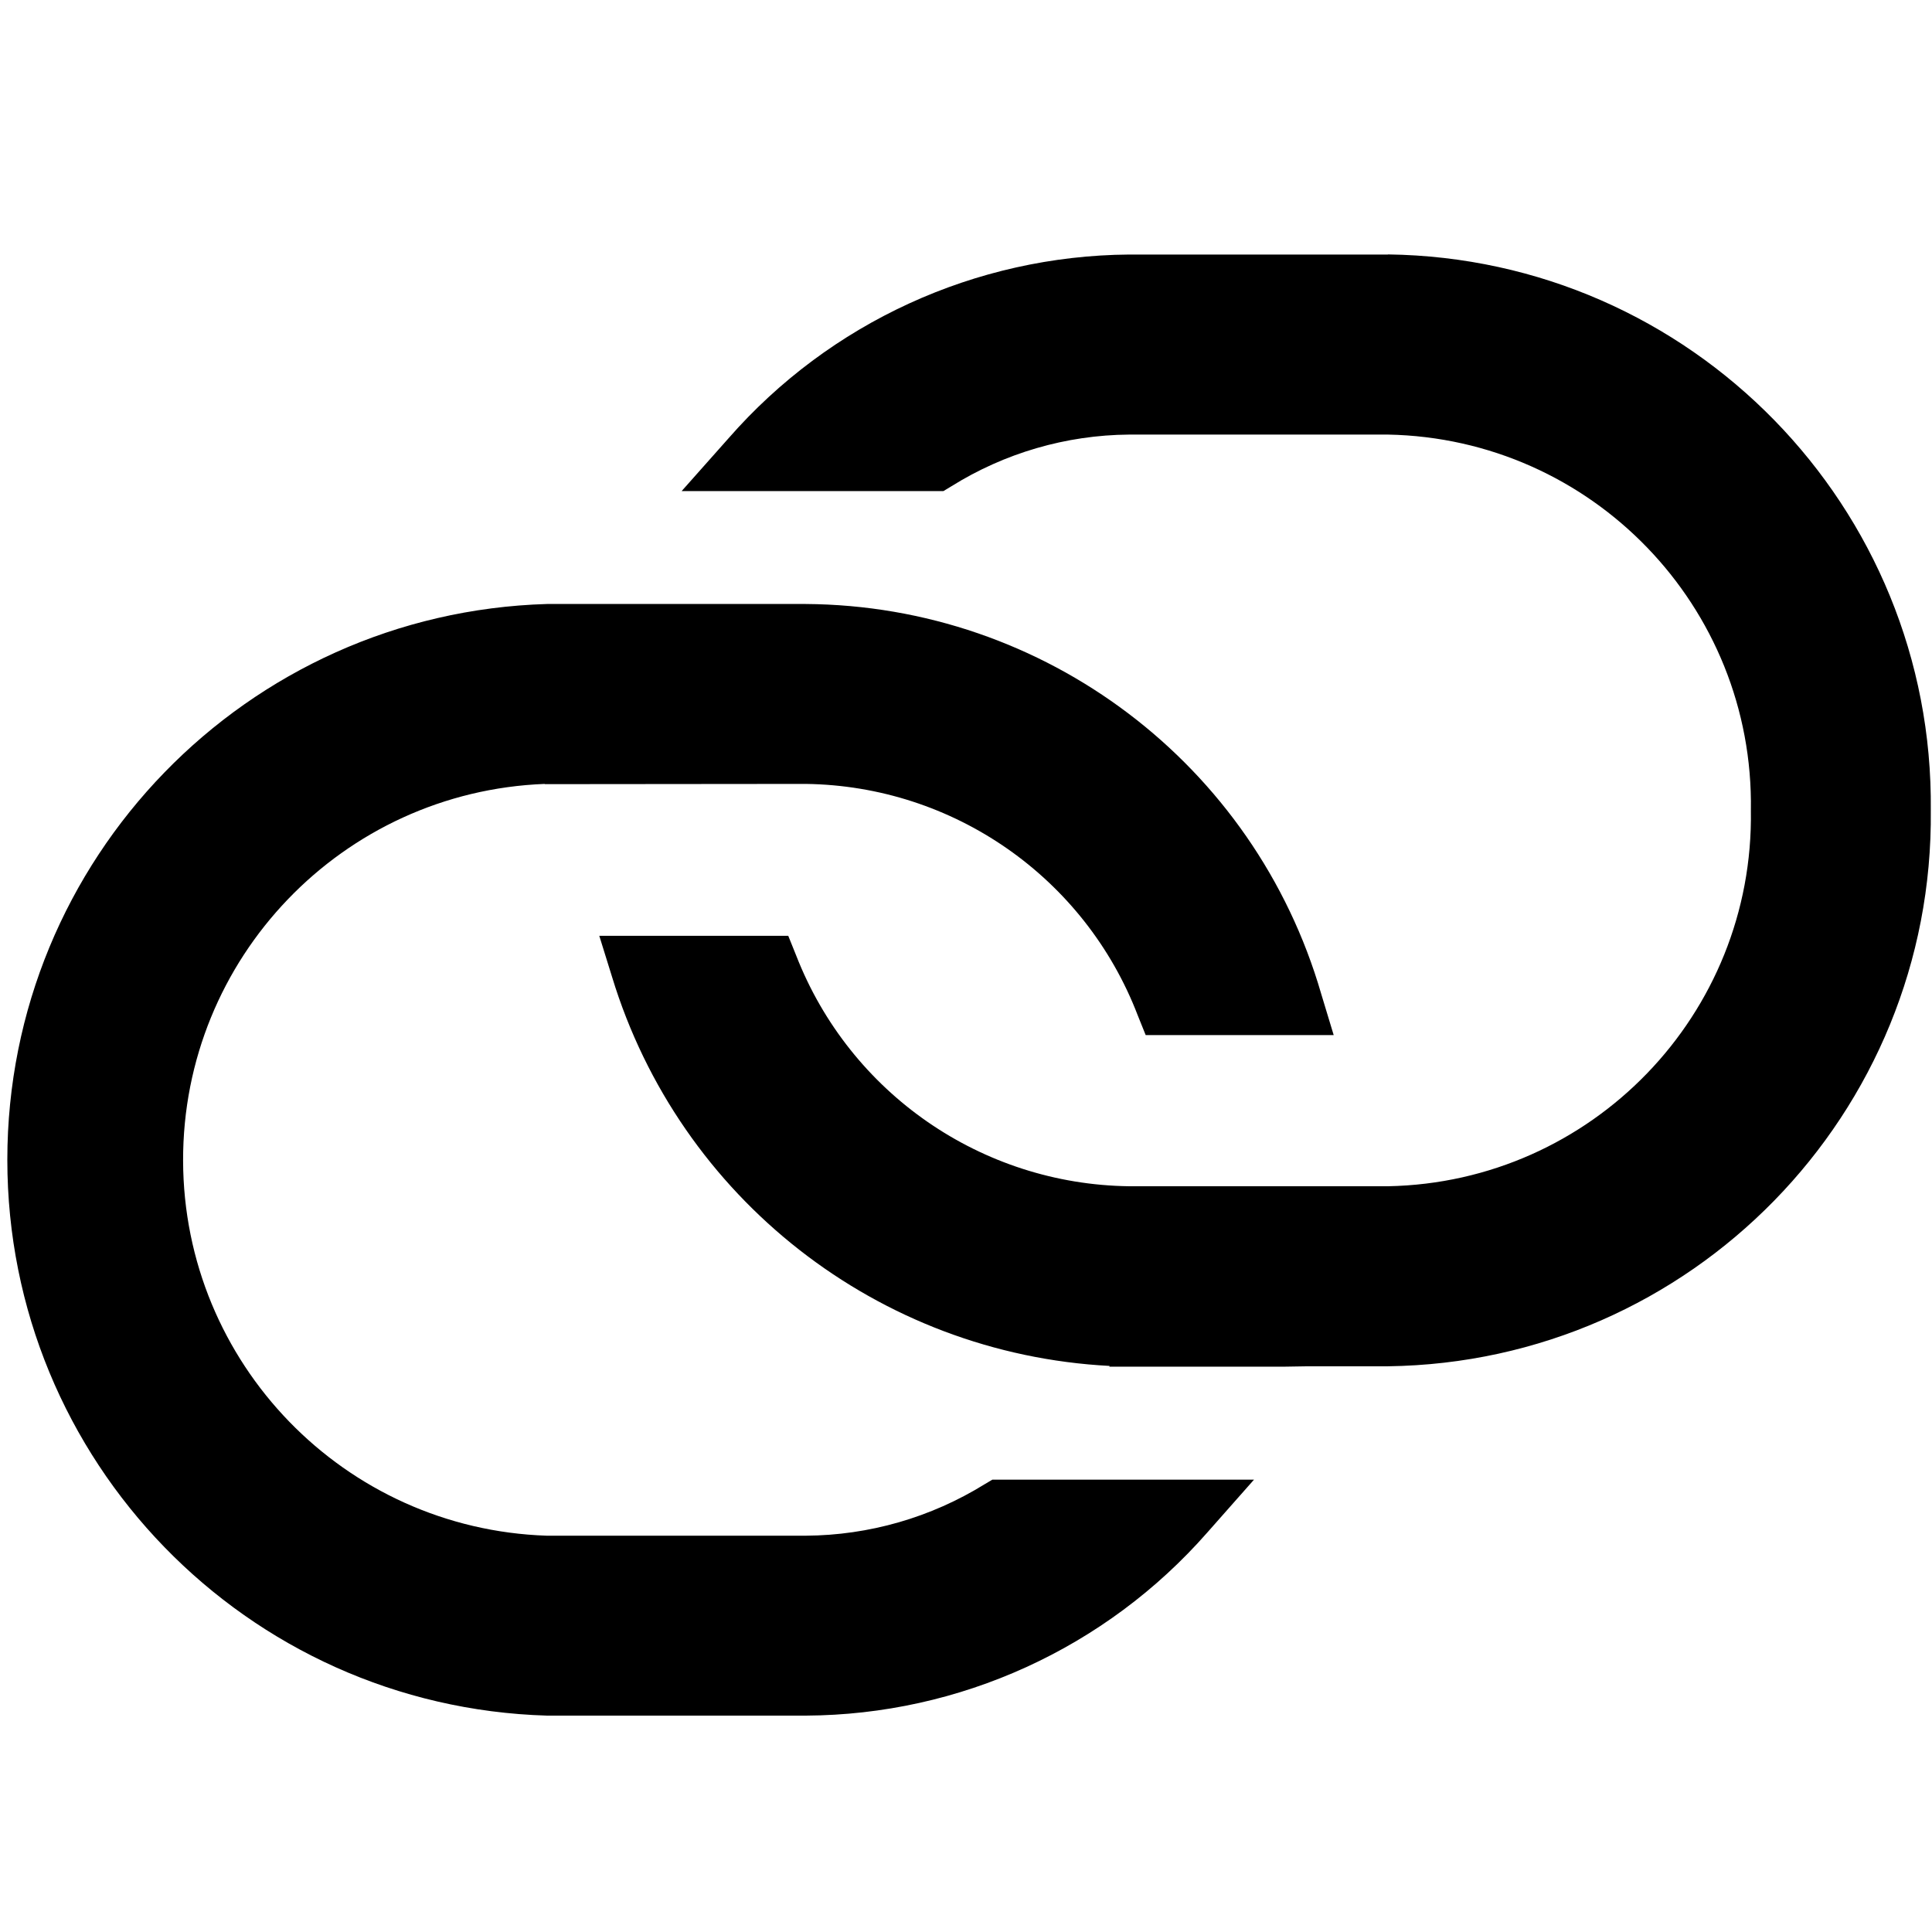
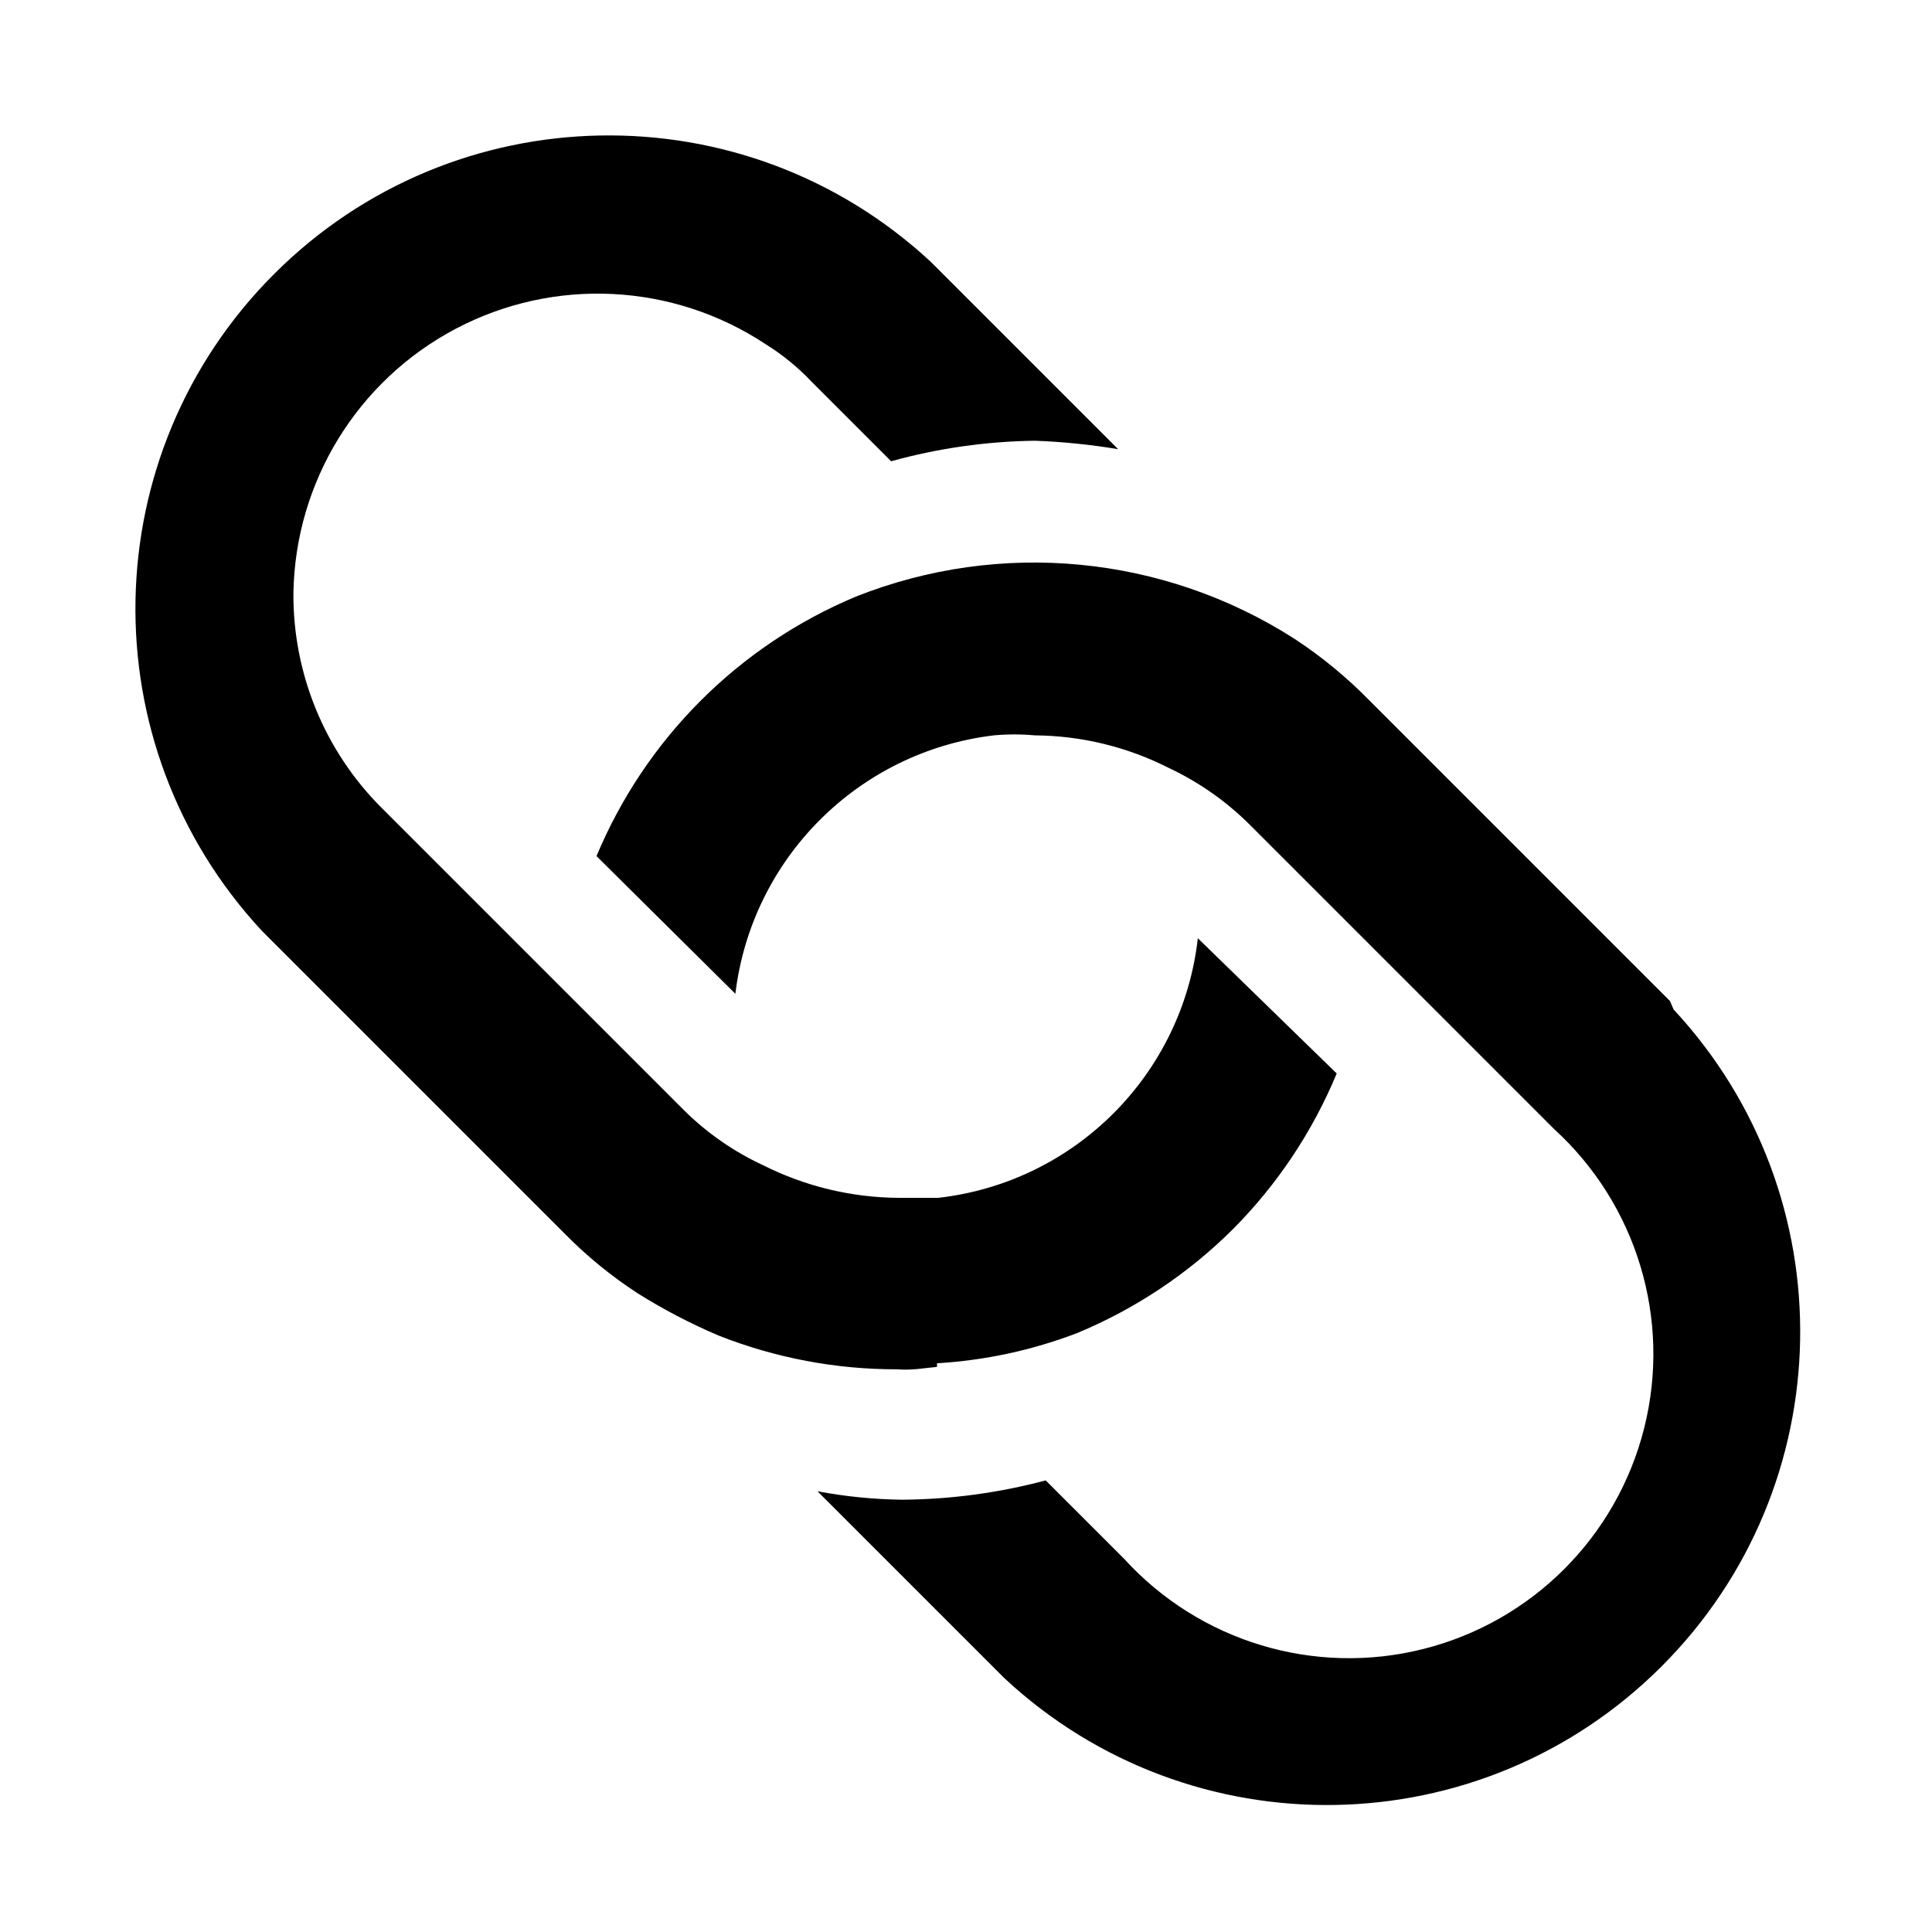
- <svg xmlns="http://www.w3.org/2000/svg" viewBox="0 0 16 16">
-   <path d="M11.494 2.108H9.35a4.452 4.452 0 0 0-3.316 1.521l-.389.438h2.168l.063-.038a2.82 2.82 0 0 1 1.475-.43h2.144A3.064 3.064 0 0 1 14.5 6.712a3.064 3.064 0 0 1-3.005 3.112H9.351a3 3 0 0 1-2.757-1.91l-.066-.164H4.963l.106.341a4.556 4.556 0 0 0 4.12 3.221l-.002.006h1.458l.187-.003h.662A4.556 4.556 0 0 0 15.99 6.71a4.556 4.556 0 0 0-4.496-4.603zm-3.34 10.184a2.847 2.847 0 0 1-1.48.426H4.528a3.115 3.115 0 0 1-.016-6.226l-.002.002 2.163-.002a2.986 2.986 0 0 1 2.749 1.916l.066.164h1.557l-.103-.34a4.474 4.474 0 0 0-4.27-3.23H4.53a4.605 4.605 0 0 0 0 9.206h2.144a4.452 4.452 0 0 0 3.324-1.516l.387-.438H8.218z" />
+ <svg xmlns="http://www.w3.org/2000/svg" id="Layer_1" data-name="Layer 1" viewBox="0 0 16 16">
+   <path d="M13.83,8.29,11.34,5.8a3.74,3.74,0,0,0-.62-.51,4,4,0,0,0-3.63-.35A4,4,0,0,0,4.94,7.09L6.09,8.23A2.45,2.45,0,0,1,8.23,6.09a1.86,1.86,0,0,1,.34,0,2.49,2.49,0,0,1,1.11.27,2.39,2.39,0,0,1,.67.47l1,1,1.52,1.52a2.52,2.52,0,1,1-3.56,3.56l-.65-.65a4.74,4.74,0,0,1-1.19.16,4.05,4.05,0,0,1-.7-.07l1.55,1.55a3.92,3.92,0,0,0,5.54-5.54Zm-6.07,3a3.89,3.89,0,0,0,1.16-.25,4,4,0,0,0,1.29-.86h0a4,4,0,0,0,.86-1.29L9.92,7.77A2.44,2.44,0,0,1,7.77,9.92l-.33,0a2.53,2.53,0,0,1-1.12-.27,2.31,2.31,0,0,1-.66-.46l-2.5-2.5a2.49,2.49,0,0,1-.73-1.78A2.52,2.52,0,0,1,6.34,2.85a1.91,1.91,0,0,1,.38.31l.66.66h0a4.68,4.68,0,0,1,1.19-.17,5.38,5.38,0,0,1,.69.07L7.71,2.17A3.92,3.92,0,0,0,2.17,7.71l2.5,2.5a3.61,3.61,0,0,0,.61.5h0a4.76,4.76,0,0,0,.67.35,4,4,0,0,0,1.48.28C7.55,11.35,7.65,11.33,7.76,11.32Z" />
</svg>
